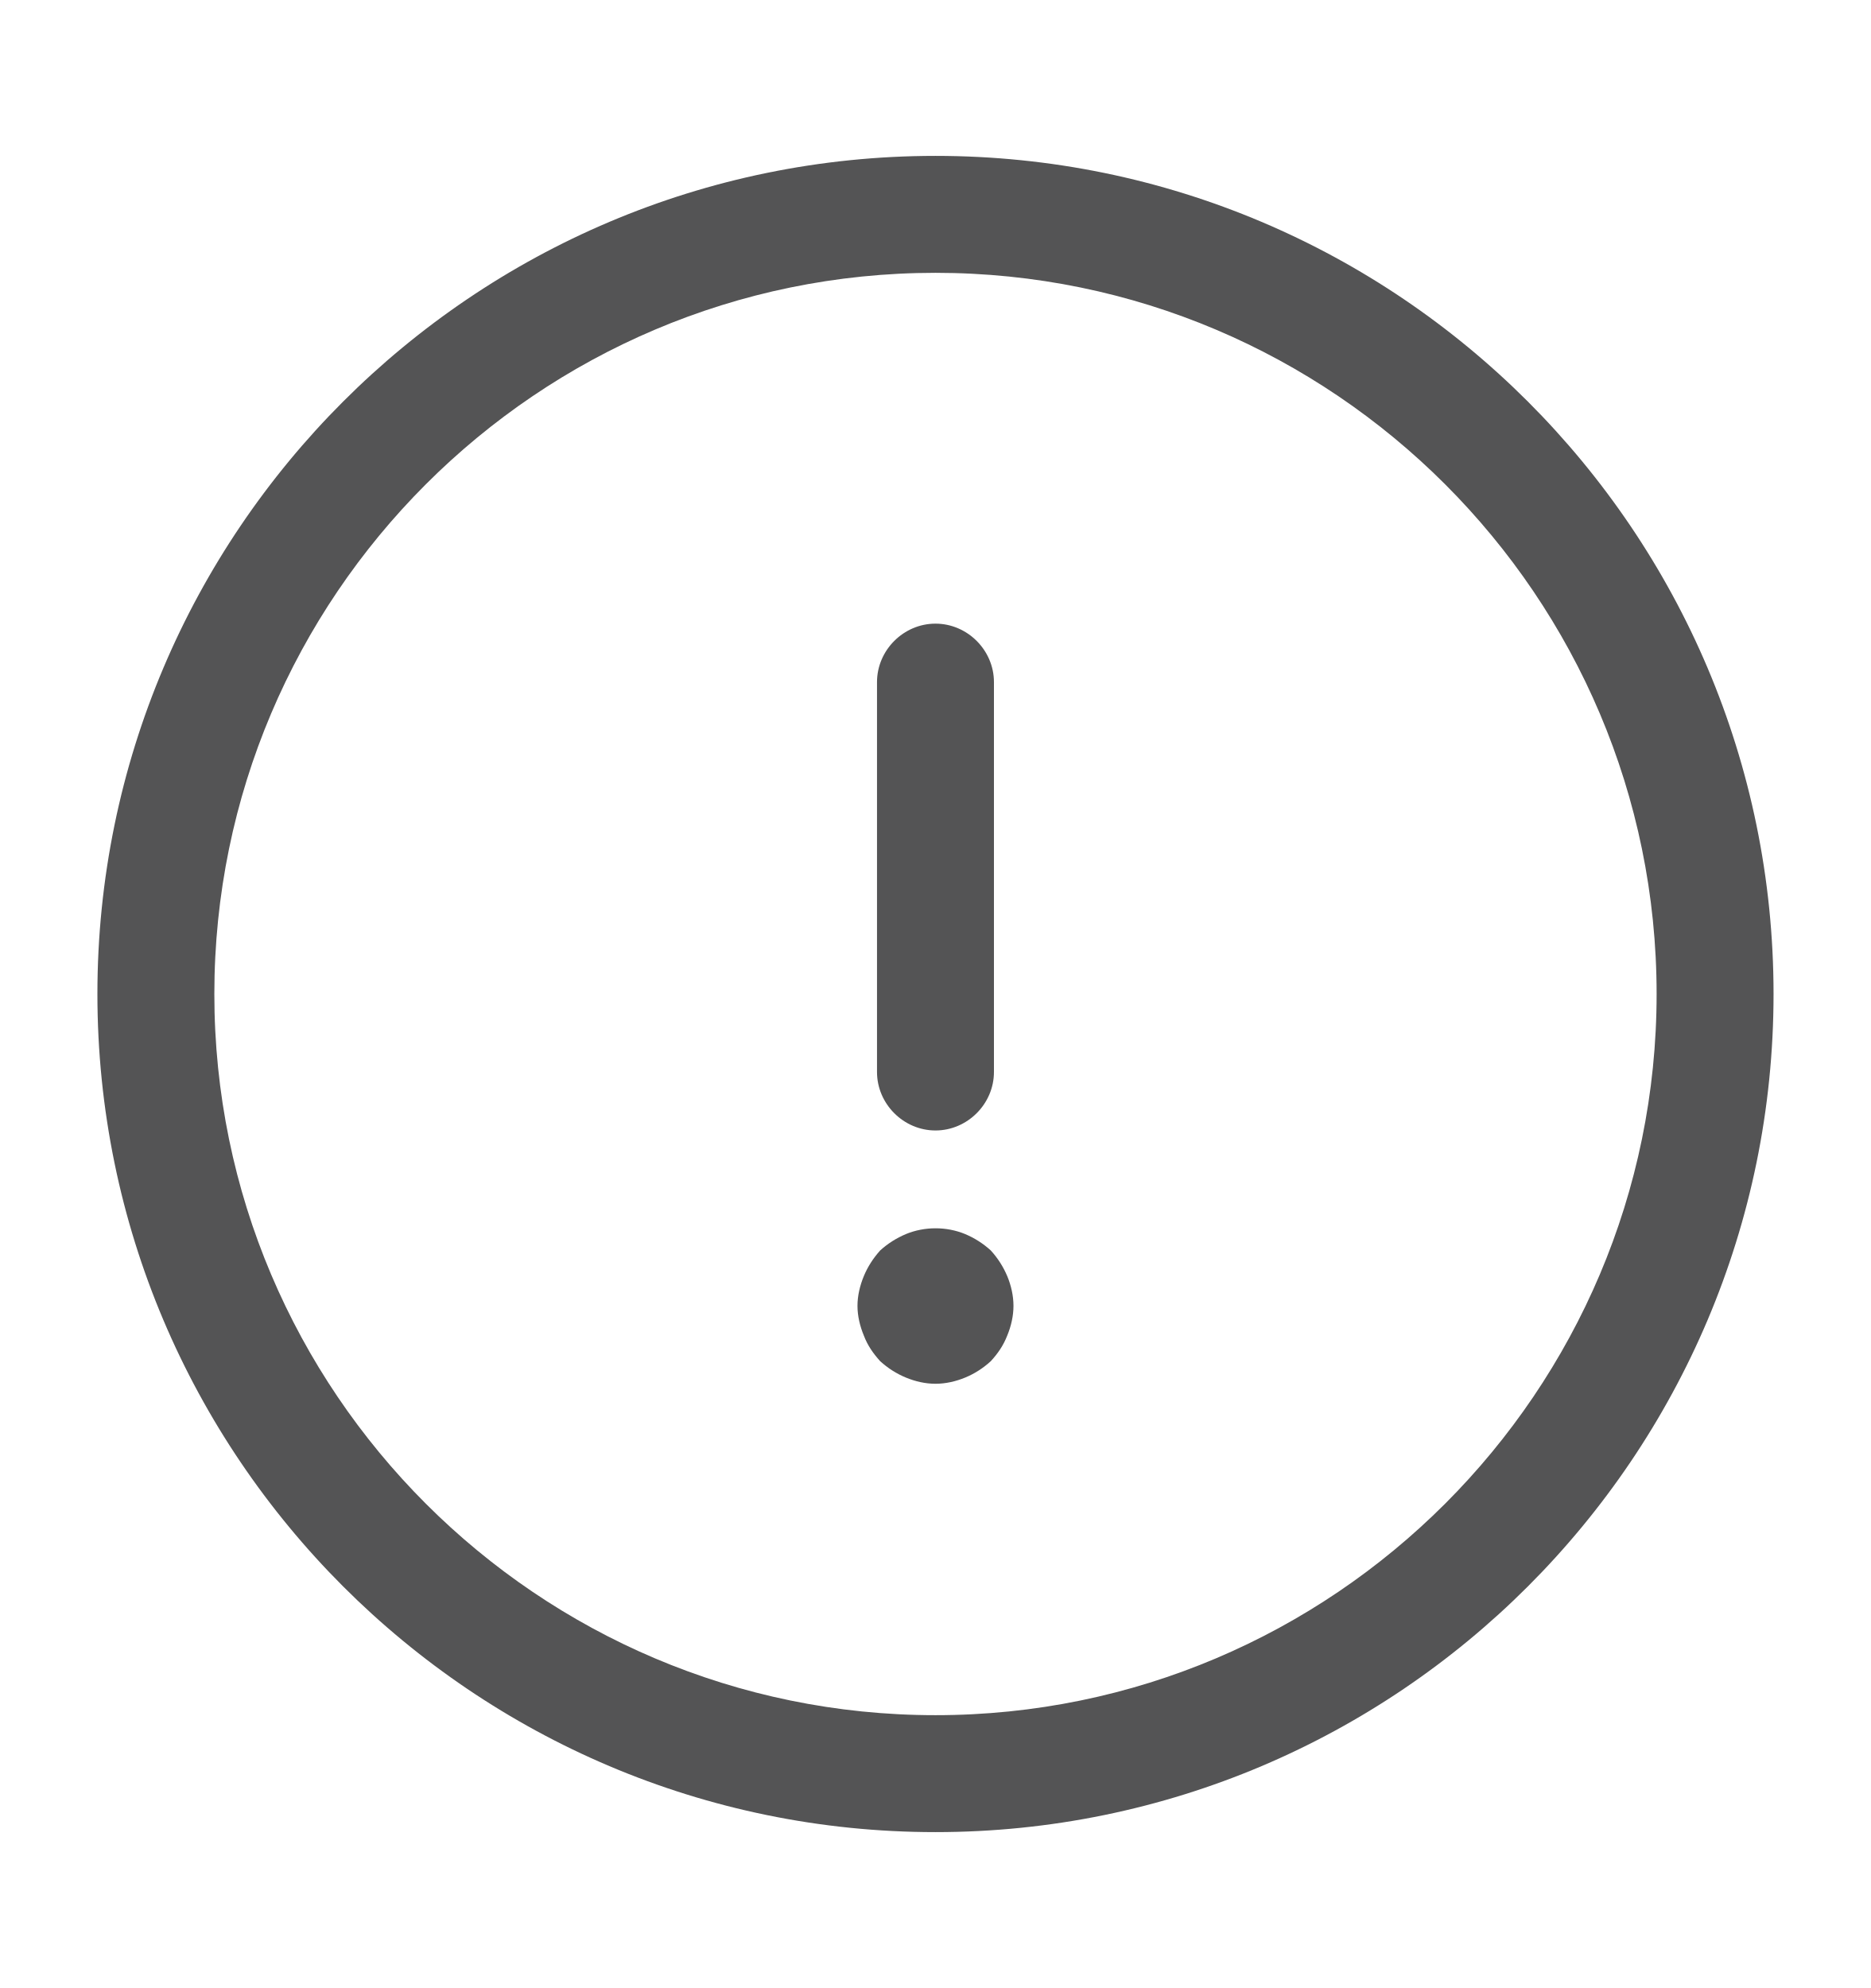
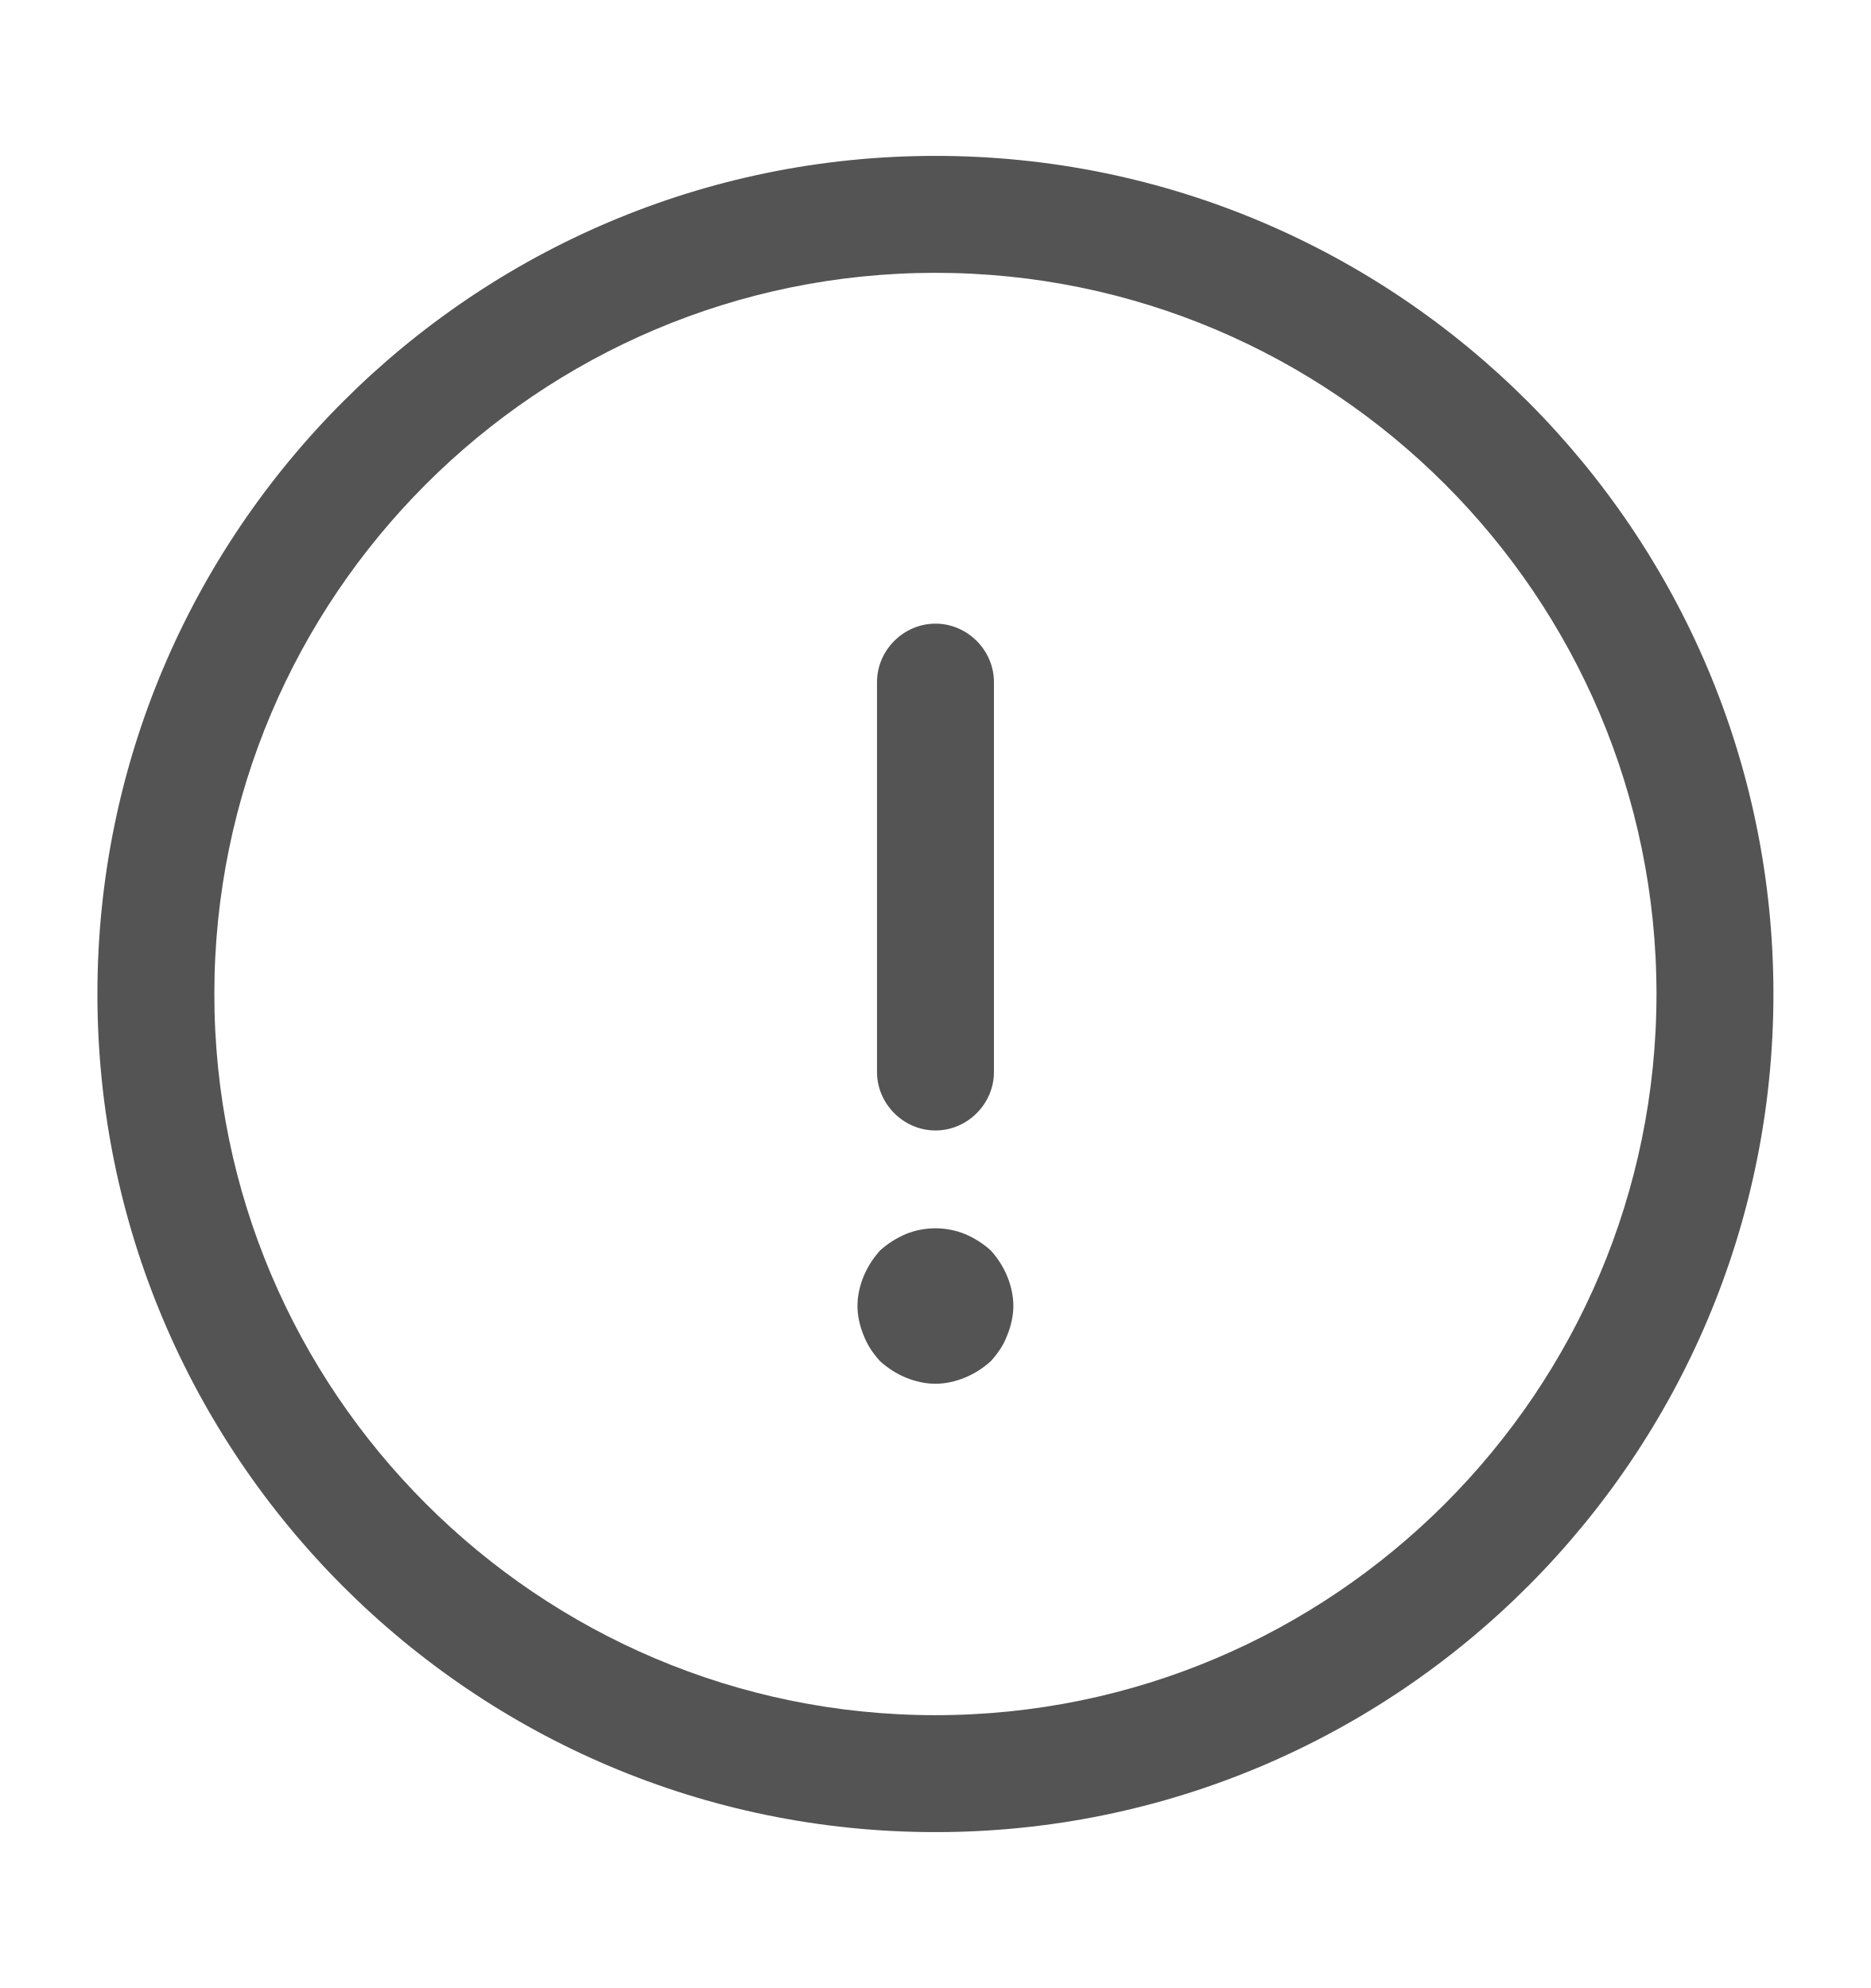
<svg xmlns="http://www.w3.org/2000/svg" width="16" height="17" viewBox="0 0 16 17" fill="none">
-   <path d="M8 15.667C4.047 15.667 0.833 12.453 0.833 8.5C0.833 4.547 4.047 1.333 8 1.333C11.954 1.333 15.167 4.547 15.167 8.5C15.167 12.453 11.954 15.667 8 15.667ZM8 2.333C4.6 2.333 1.833 5.1 1.833 8.5C1.833 11.9 4.6 14.667 8 14.667C11.4 14.667 14.167 11.9 14.167 8.5C14.167 5.1 11.4 2.333 8 2.333Z" fill="#545455" />
+   <path d="M8 15.667C4.046 15.667 0.833 12.453 0.833 8.5C0.833 4.547 4.046 1.333 8 1.333C11.953 1.333 15.166 4.547 15.166 8.5C15.166 12.453 11.953 15.667 8 15.667ZM8 2.333C4.6 2.333 1.833 5.1 1.833 8.5C1.833 11.9 4.6 14.667 8 14.667C11.4 14.667 14.166 11.9 14.166 8.5C14.166 5.1 11.4 2.333 8 2.333Z" fill="#545455" />
  <path d="M8 9.667C7.727 9.667 7.5 9.44 7.5 9.167V5.833C7.5 5.56 7.727 5.333 8 5.333C8.273 5.333 8.5 5.56 8.5 5.833V9.167C8.5 9.44 8.273 9.667 8 9.667Z" fill="#545455" />
-   <path d="M8 11.833C7.913 11.833 7.827 11.813 7.747 11.78C7.667 11.747 7.593 11.7 7.527 11.64C7.467 11.573 7.42 11.507 7.387 11.42C7.354 11.34 7.333 11.253 7.333 11.167C7.333 11.08 7.354 10.993 7.387 10.913C7.42 10.833 7.467 10.76 7.527 10.693C7.593 10.633 7.667 10.587 7.747 10.553C7.907 10.487 8.094 10.487 8.254 10.553C8.334 10.587 8.407 10.633 8.473 10.693C8.534 10.76 8.58 10.833 8.614 10.913C8.647 10.993 8.667 11.08 8.667 11.167C8.667 11.253 8.647 11.34 8.614 11.42C8.58 11.507 8.534 11.573 8.473 11.64C8.407 11.7 8.334 11.747 8.254 11.78C8.174 11.813 8.087 11.833 8 11.833Z" fill="#545455" />
+   <path d="M8 11.833C7.913 11.833 7.826 11.813 7.746 11.78C7.666 11.747 7.593 11.7 7.526 11.64C7.466 11.573 7.42 11.507 7.386 11.42C7.353 11.34 7.333 11.253 7.333 11.167C7.333 11.08 7.353 10.993 7.386 10.913C7.42 10.833 7.466 10.76 7.526 10.693C7.593 10.633 7.666 10.587 7.746 10.553C7.906 10.487 8.093 10.487 8.253 10.553C8.333 10.587 8.406 10.633 8.473 10.693C8.533 10.76 8.58 10.833 8.613 10.913C8.646 10.993 8.666 11.08 8.666 11.167C8.666 11.253 8.646 11.34 8.613 11.42C8.58 11.507 8.533 11.573 8.473 11.64C8.406 11.7 8.333 11.747 8.253 11.78C8.173 11.813 8.086 11.833 8 11.833Z" fill="#545455" />
</svg>
